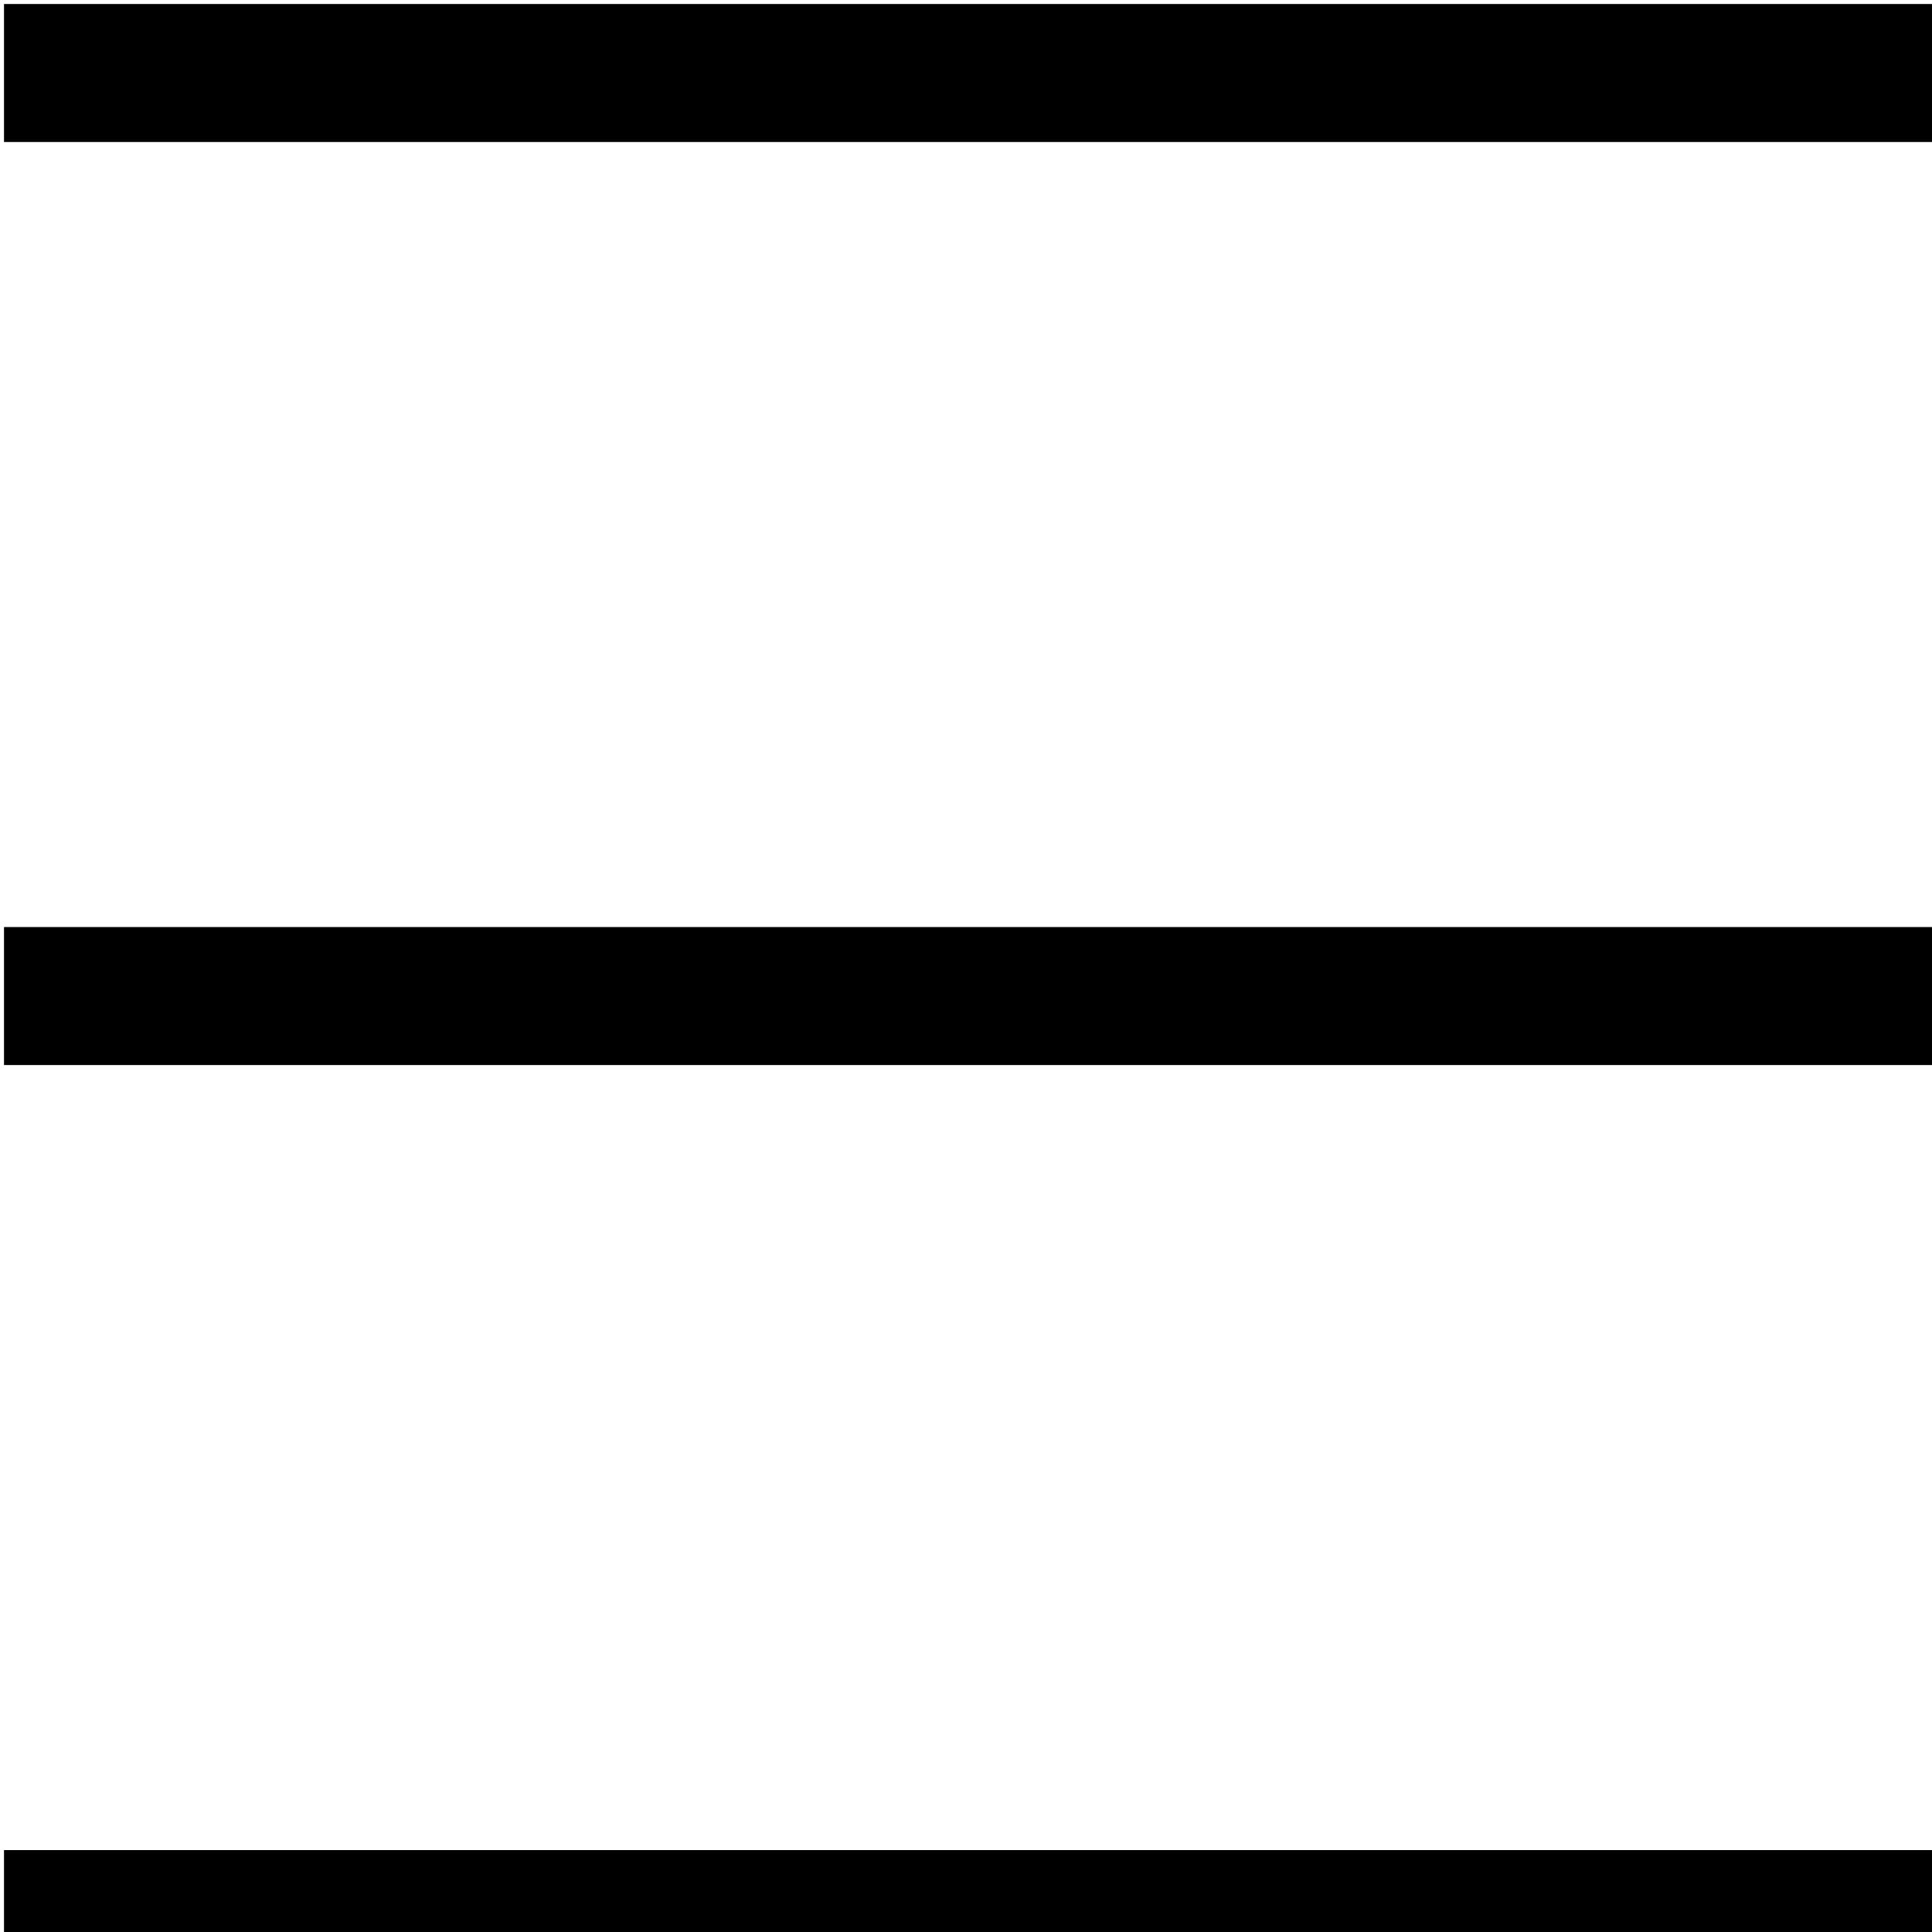
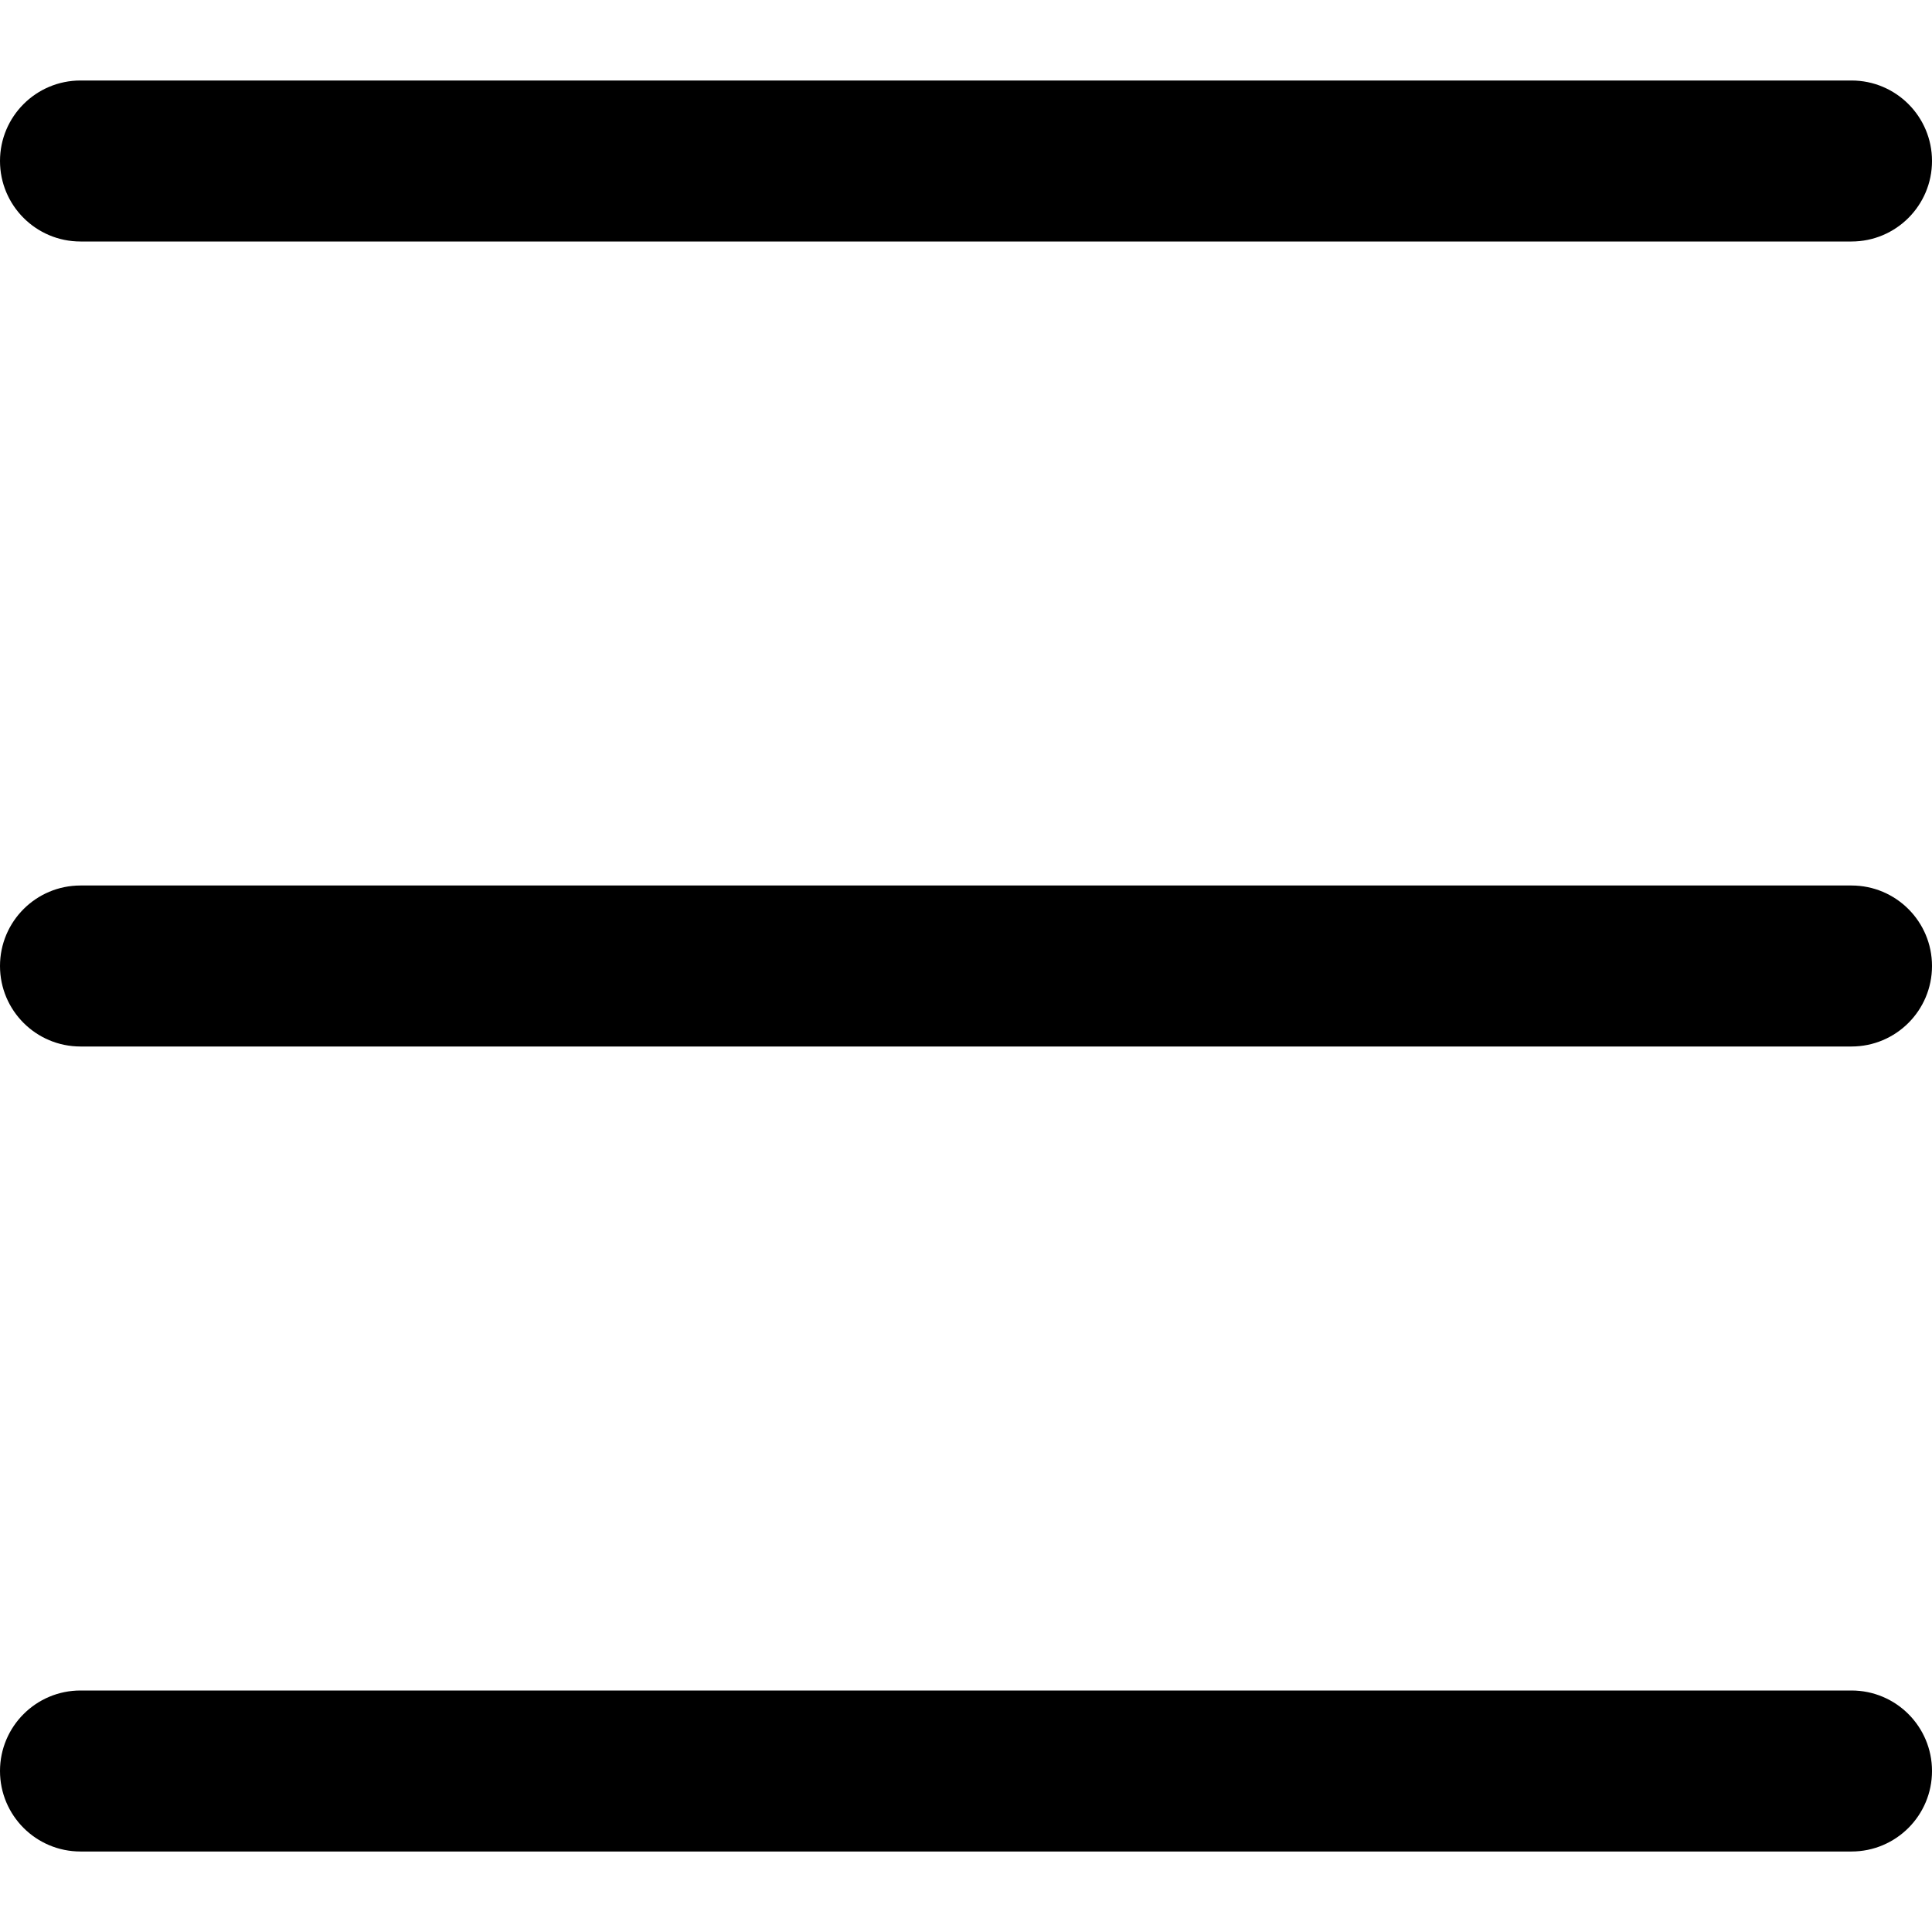
- <svg xmlns="http://www.w3.org/2000/svg" id="Capa_1" enable-background="new 0 0 482.239 482.239" height="512" viewBox="0 0 482.239 482.239" width="512">
-   <path id="path-1_8_" d="m0 0h482.239v34.446h-482.239z" transform="translate(1 1)" />
-   <path id="path-1_7_" d="m0 223.897h482.239v34.446h-482.239z" transform="translate(1 7.5)" />
-   <path id="path-1_6_" d="m0 447.793h482.239v34.446h-482.239z" transform="translate(1 14)" />
+ <svg xmlns="http://www.w3.org/2000/svg" version="1.1" id="Capa_1" x="0px" y="0px" viewBox="0 0 409.6 409.6" style="enable-background:new 0 0 409.6 409.6;" xml:space="preserve">
+   <g>
+     <g>
+       <path d="M392.533,17.067H17.067C7.641,17.067,0,24.708,0,34.133S7.641,51.2,17.067,51.2h375.467    c9.426,0,17.067-7.641,17.067-17.067S401.959,17.067,392.533,17.067z" />
+     </g>
+   </g>
+   <g>
+     <g>
+       <path d="M392.533,187.733H17.067C7.641,187.733,0,195.374,0,204.8s7.641,17.067,17.067,17.067h375.467    c9.426,0,17.067-7.641,17.067-17.067S401.959,187.733,392.533,187.733z" />
+     </g>
+   </g>
+   <g>
+     <g>
+       <path d="M392.533,358.4H17.067C7.641,358.4,0,366.041,0,375.467s7.641,17.067,17.067,17.067h375.467    c9.426,0,17.067-7.641,17.067-17.067S401.959,358.4,392.533,358.4z" />
+     </g>
+   </g>
+   <g>
+ </g>
+   <g>
+ </g>
+   <g>
+ </g>
+   <g>
+ </g>
+   <g>
+ </g>
+   <g>
+ </g>
+   <g>
+ </g>
+   <g>
+ </g>
+   <g>
+ </g>
+   <g>
+ </g>
+   <g>
+ </g>
+   <g>
+ </g>
+   <g>
+ </g>
+   <g>
+ </g>
+   <g>
+ </g>
</svg>
